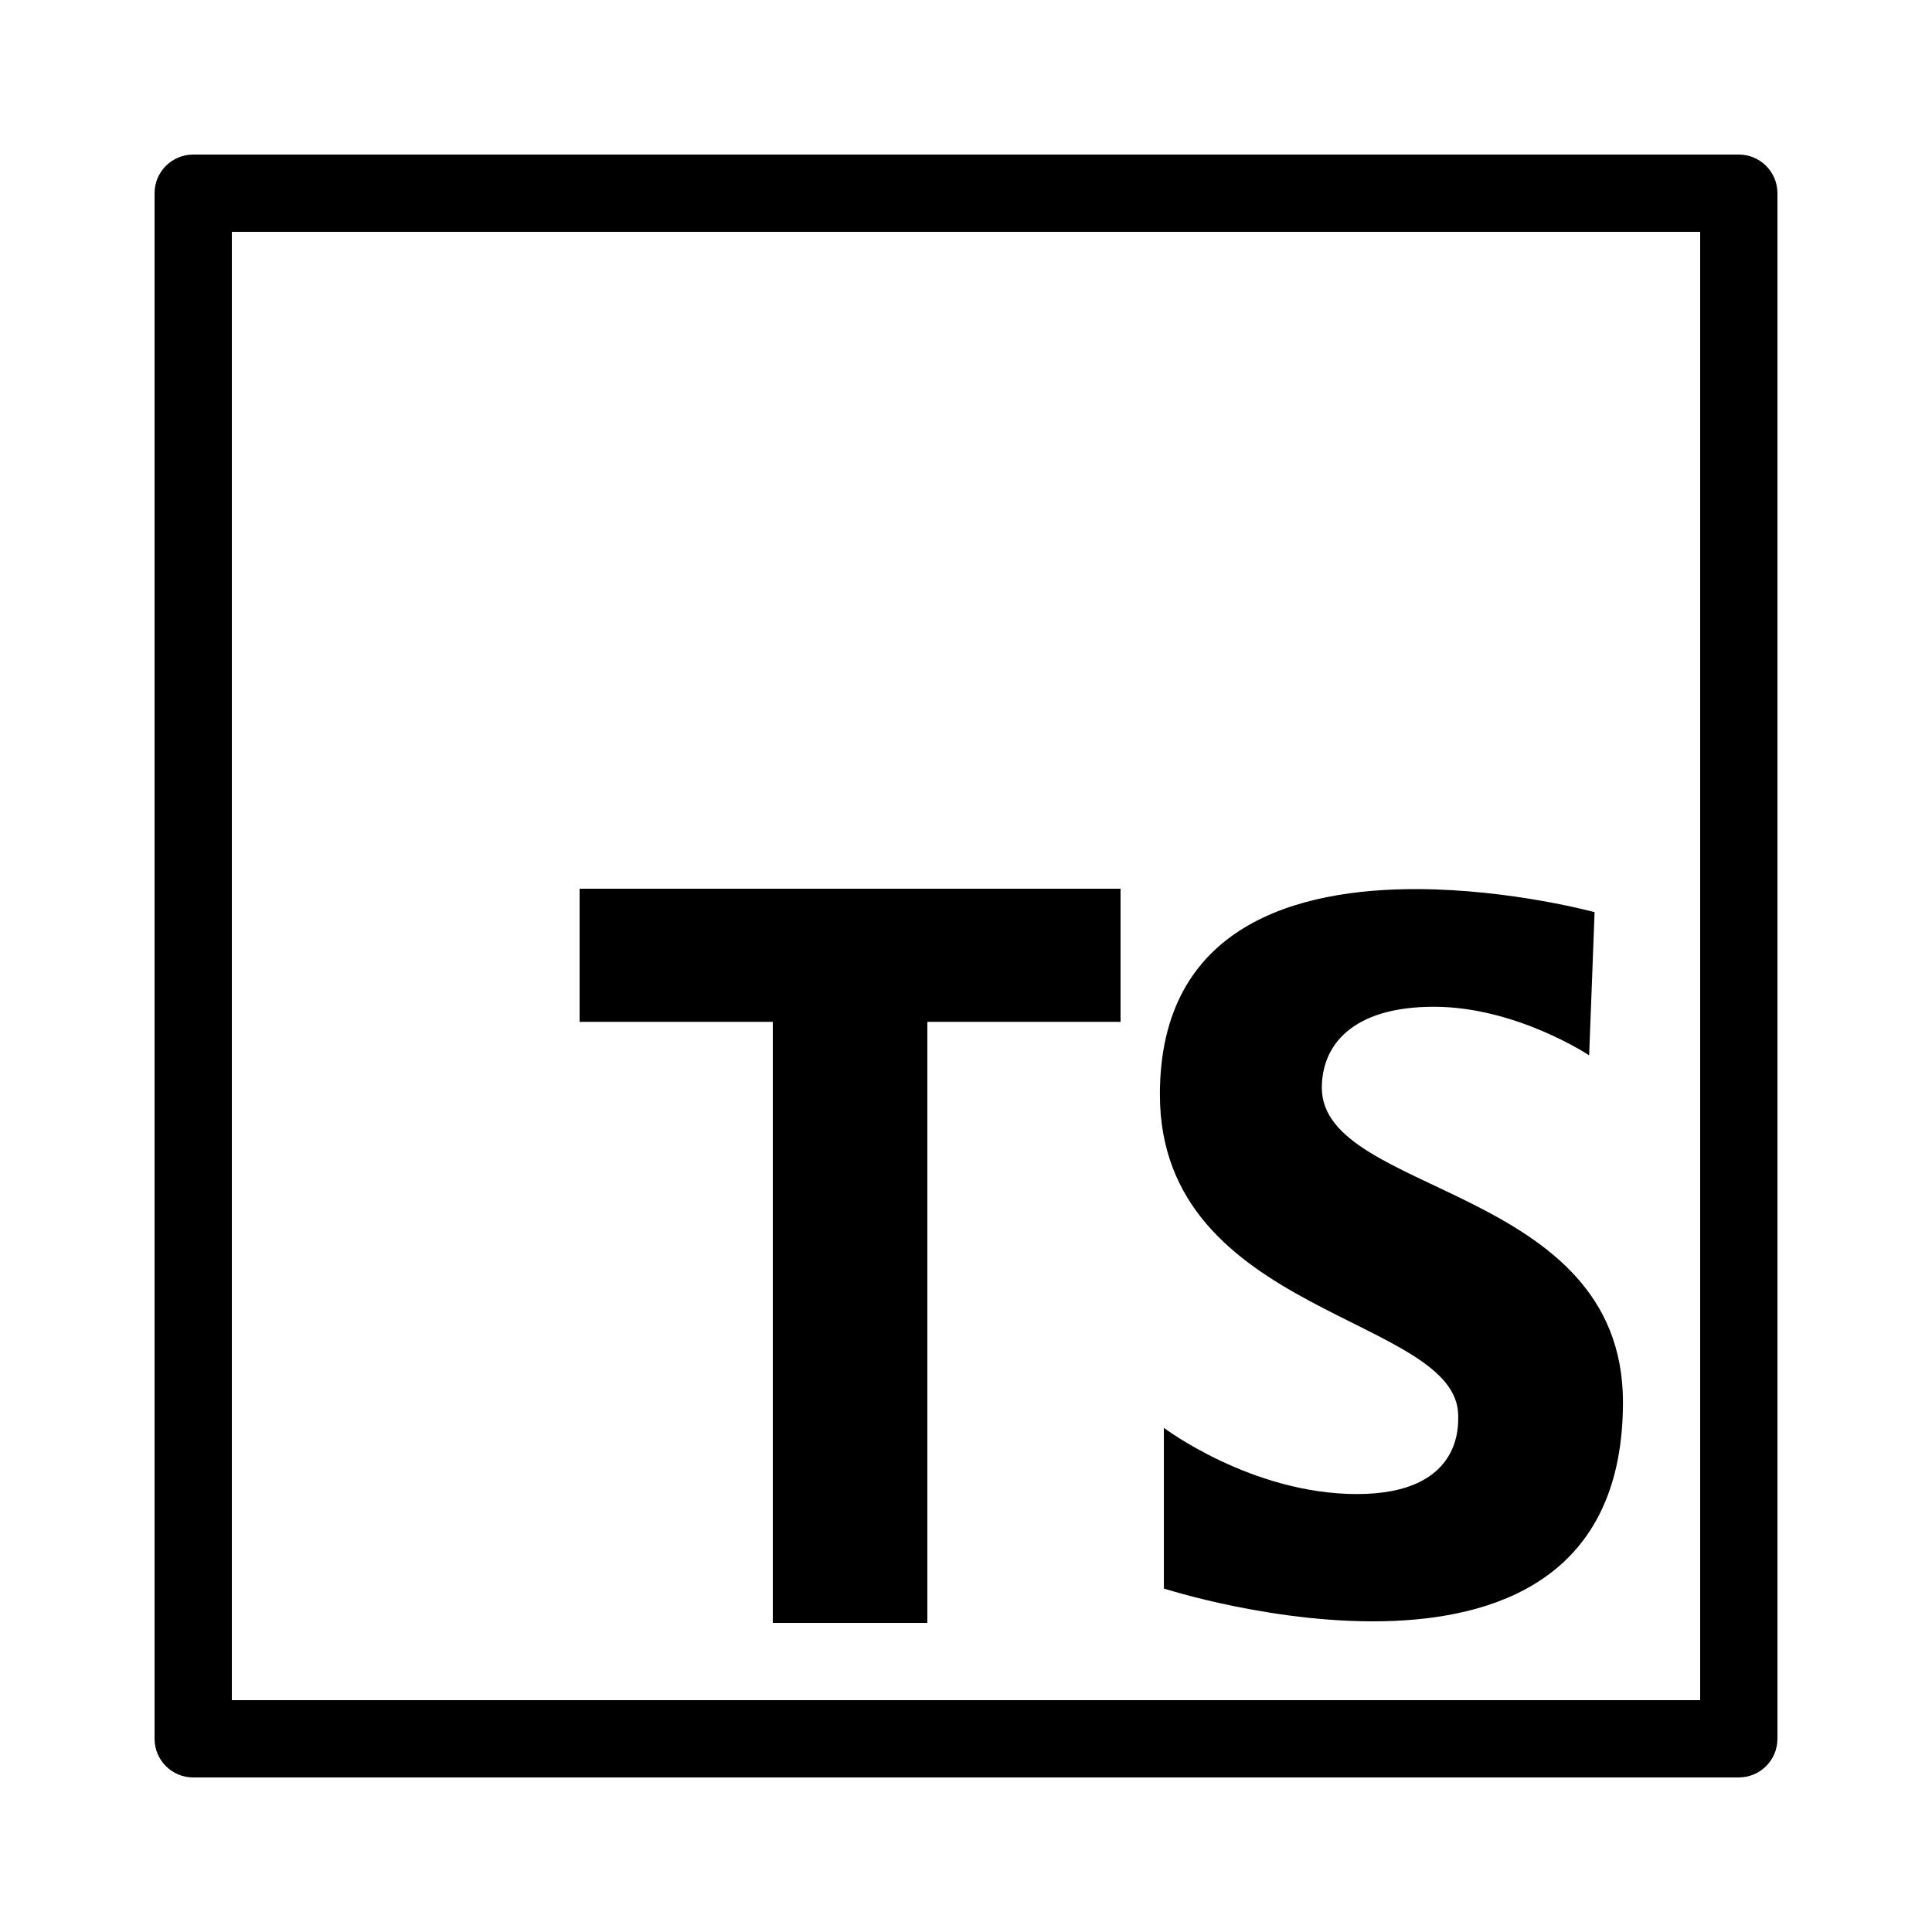
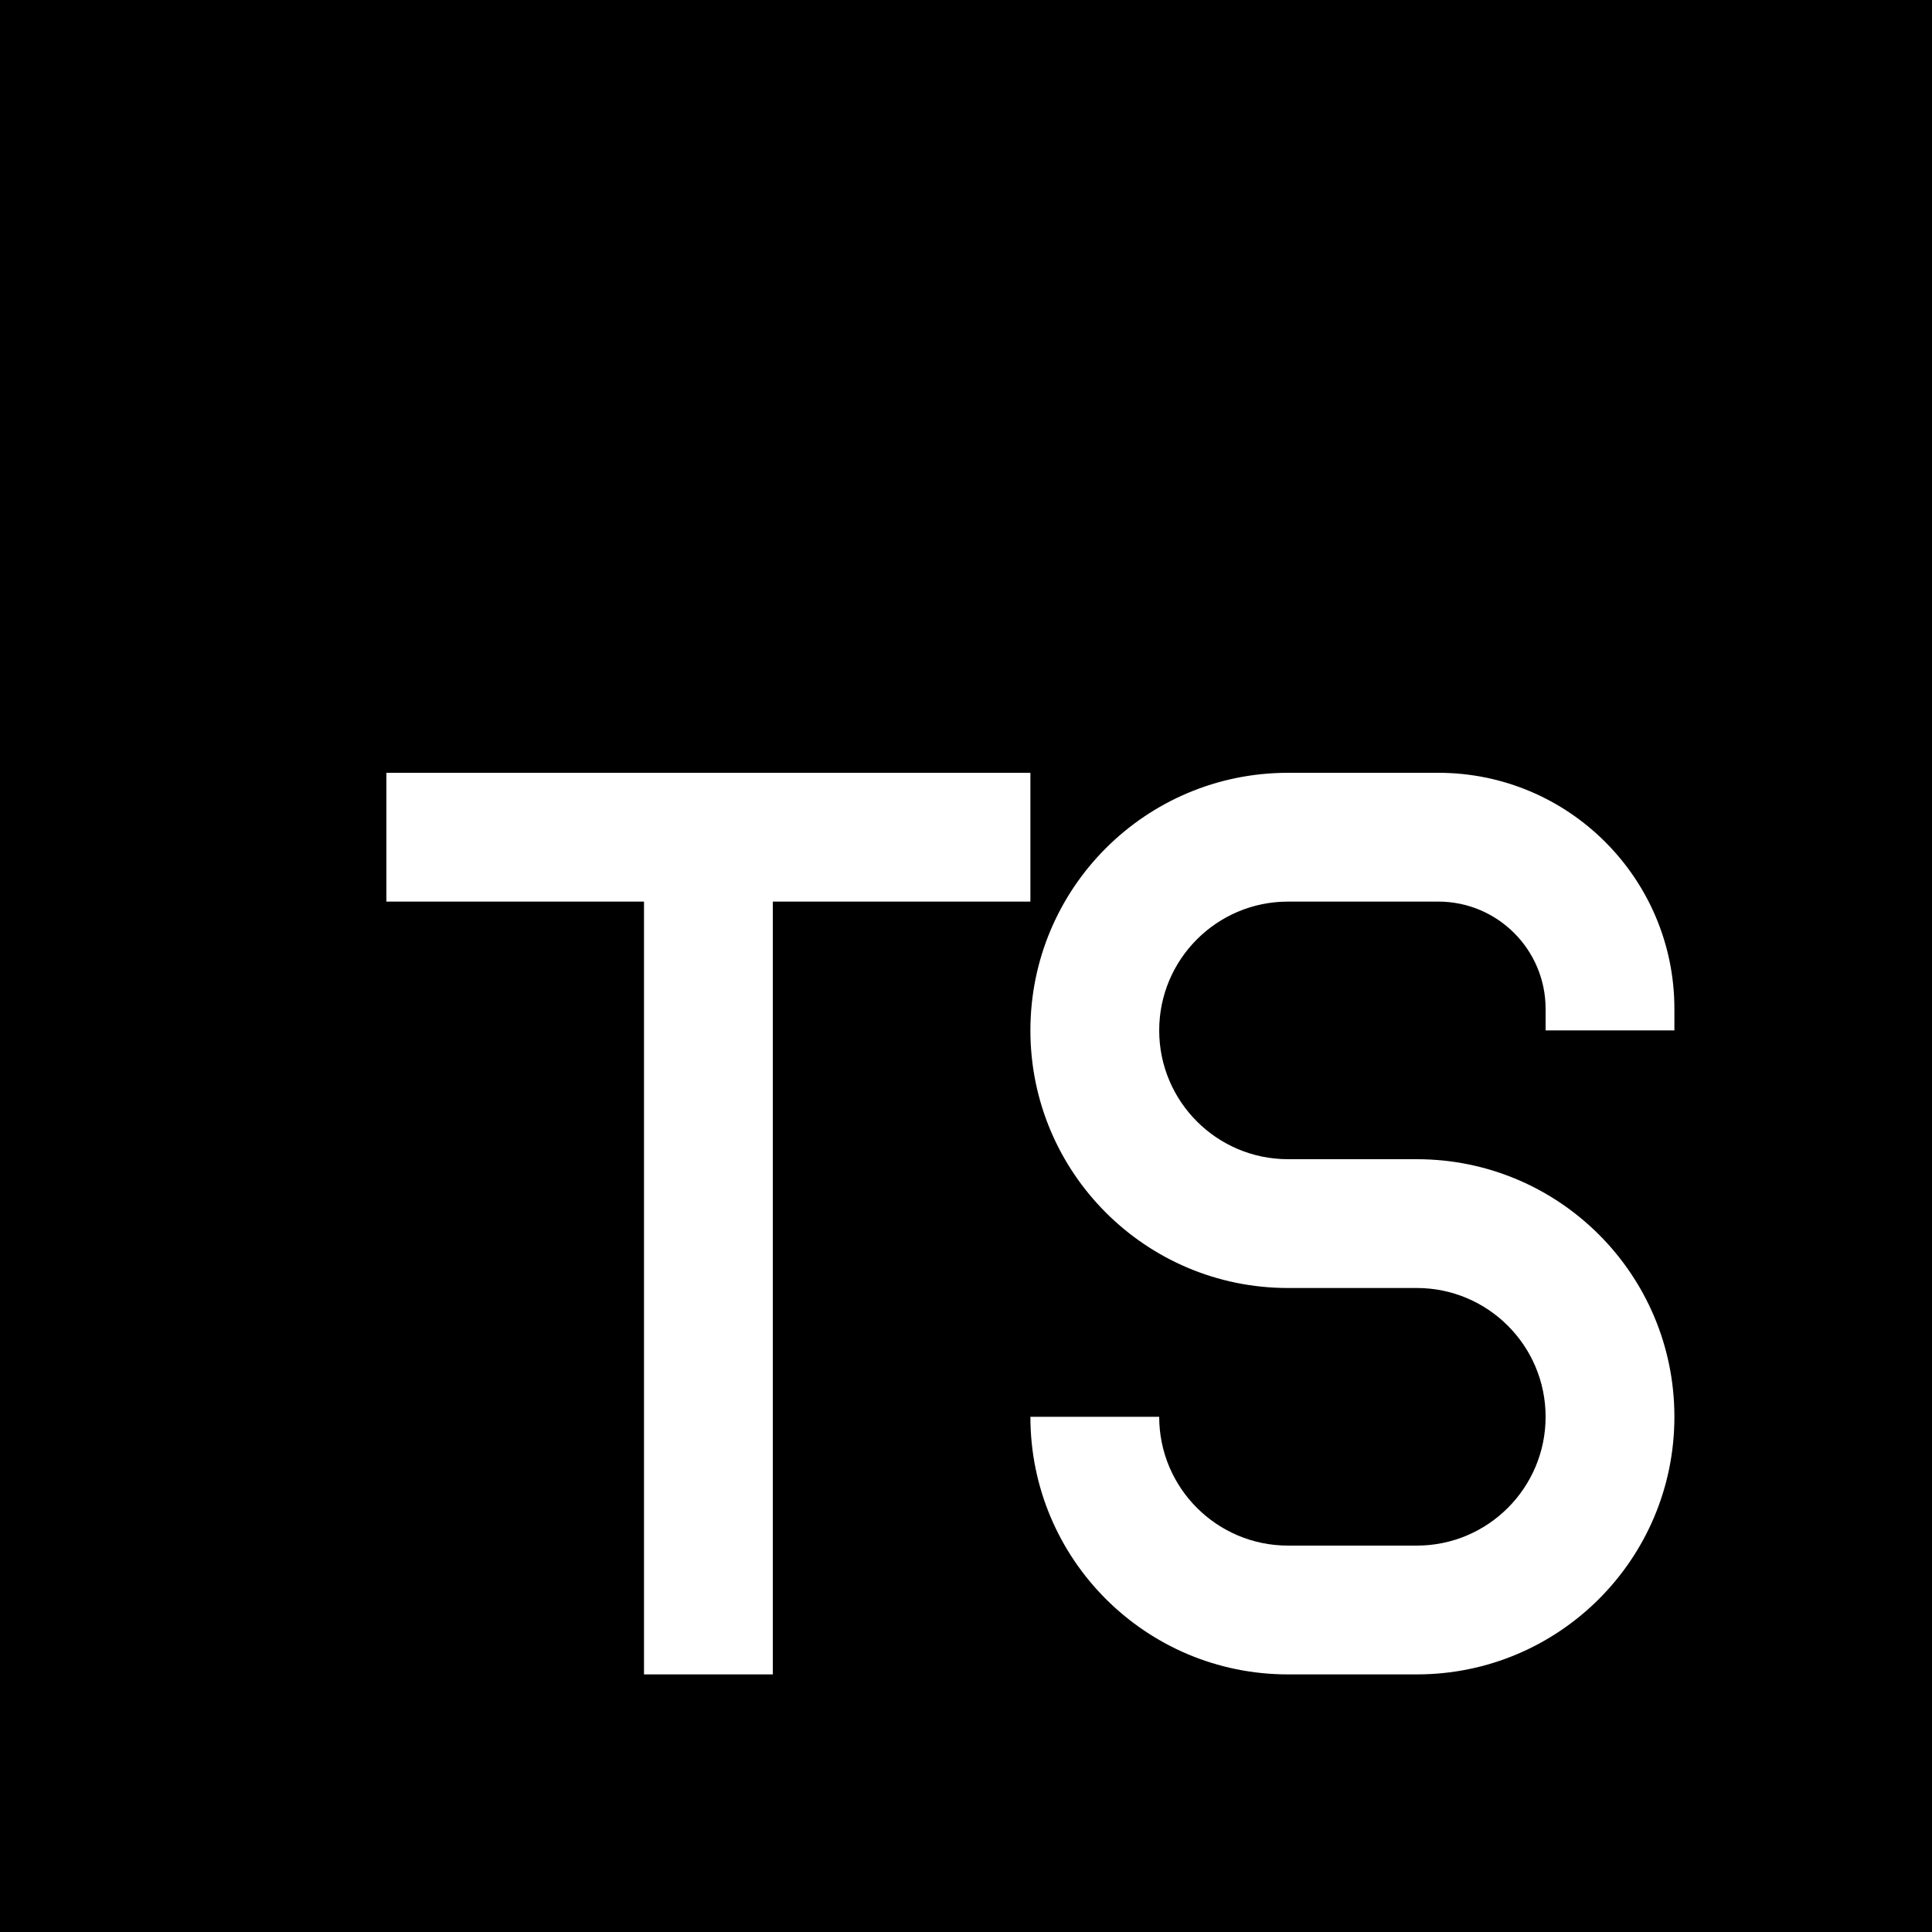
- <svg xmlns="http://www.w3.org/2000/svg" viewBox="0 0 50 50" width="50px" height="50px">
-   <path fill="currentColor" d="M 5 4 A 1 1 0 0 0 4 5 L 4 45 A 1 1 0 0 0 5 46 L 45 46 A 1 1 0 0 0 46 45 L 46 5 A 1 1 0 0 0 45 4 L 5 4 z M 6 6 L 44 6 L 44 44 L 6 44 L 6 6 z M 15 23 L 15 26.445 L 20 26.445 L 20 42 L 24 42 L 24 26.445 L 29 26.445 L 29 23 L 15 23 z M 36.691 23.01 C 33.577 22.997 30.018 23.941 30.018 28.324 C 30.018 34.054 37.738 34.056 37.738 36.641 C 37.738 36.886 37.842 38.666 35.117 38.666 C 32.392 38.666 30.121 36.953 30.121 36.953 L 30.121 41.111 C 30.121 41.111 42.002 44.954 42.002 36.289 C 42.001 30.664 34.209 30.945 34.209 28.15 C 34.209 27.067 34.978 26.055 37.109 26.055 C 39.24 26.055 41.127 27.312 41.127 27.312 L 41.268 23.607 C 41.268 23.607 39.114 23.019 36.691 23.01 z" />
+ <svg xmlns="http://www.w3.org/2000/svg" width="800px" height="800px" viewBox="0 0 15 15" fill="none">
+   <path fill-rule="evenodd" clip-rule="evenodd" d="M0 0H15V15H0V0ZM10 6C8.895 6 8 6.895 8 8C8 9.105 8.895 10 10 10H11C11.552 10 12 10.448 12 11C12 11.552 11.552 12 11 12H10C9.448 12 9 11.552 9 11H8C8 12.105 8.895 13 10 13H11C12.105 13 13 12.105 13 11C13 9.895 12.105 9 11 9H10C9.448 9 9 8.552 9 8C9 7.448 9.448 7 10 7H11.167C11.627 7 12 7.373 12 7.833V8H13V7.833C13 6.821 12.179 6 11.167 6H10ZM3 6H8V7H6V13H5V7H3V6Z" fill="currentColor" />
</svg>
